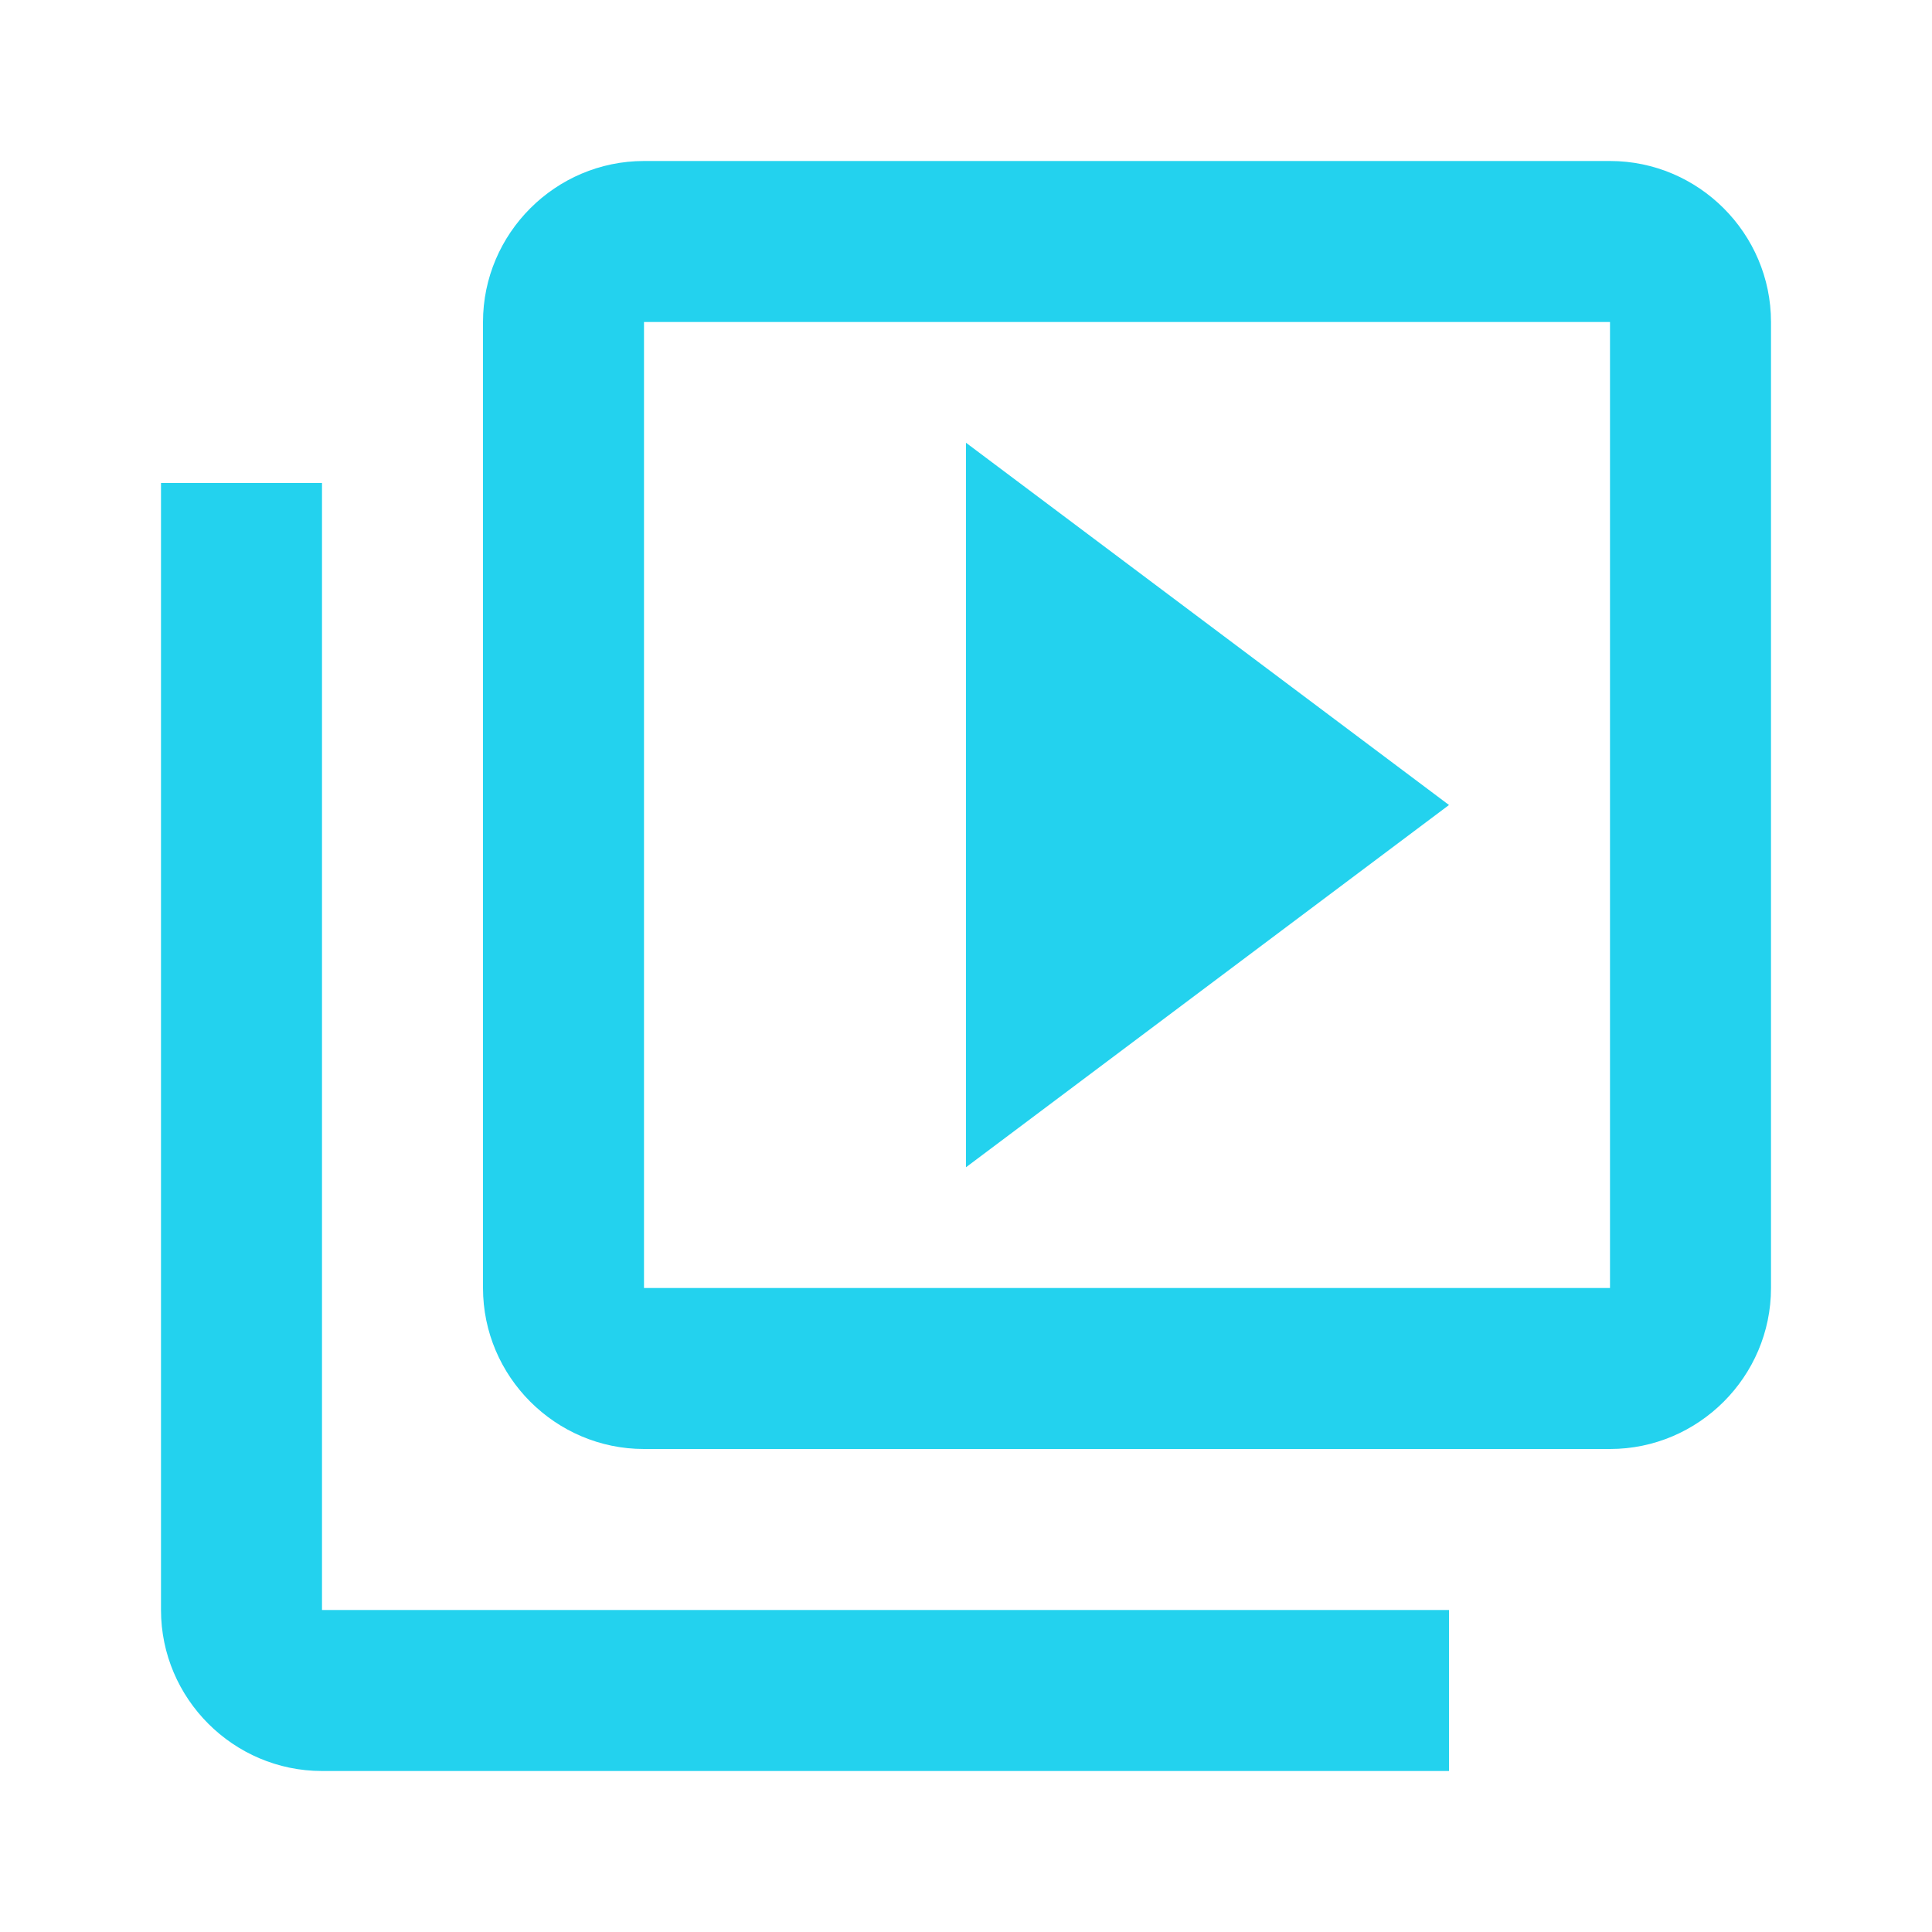
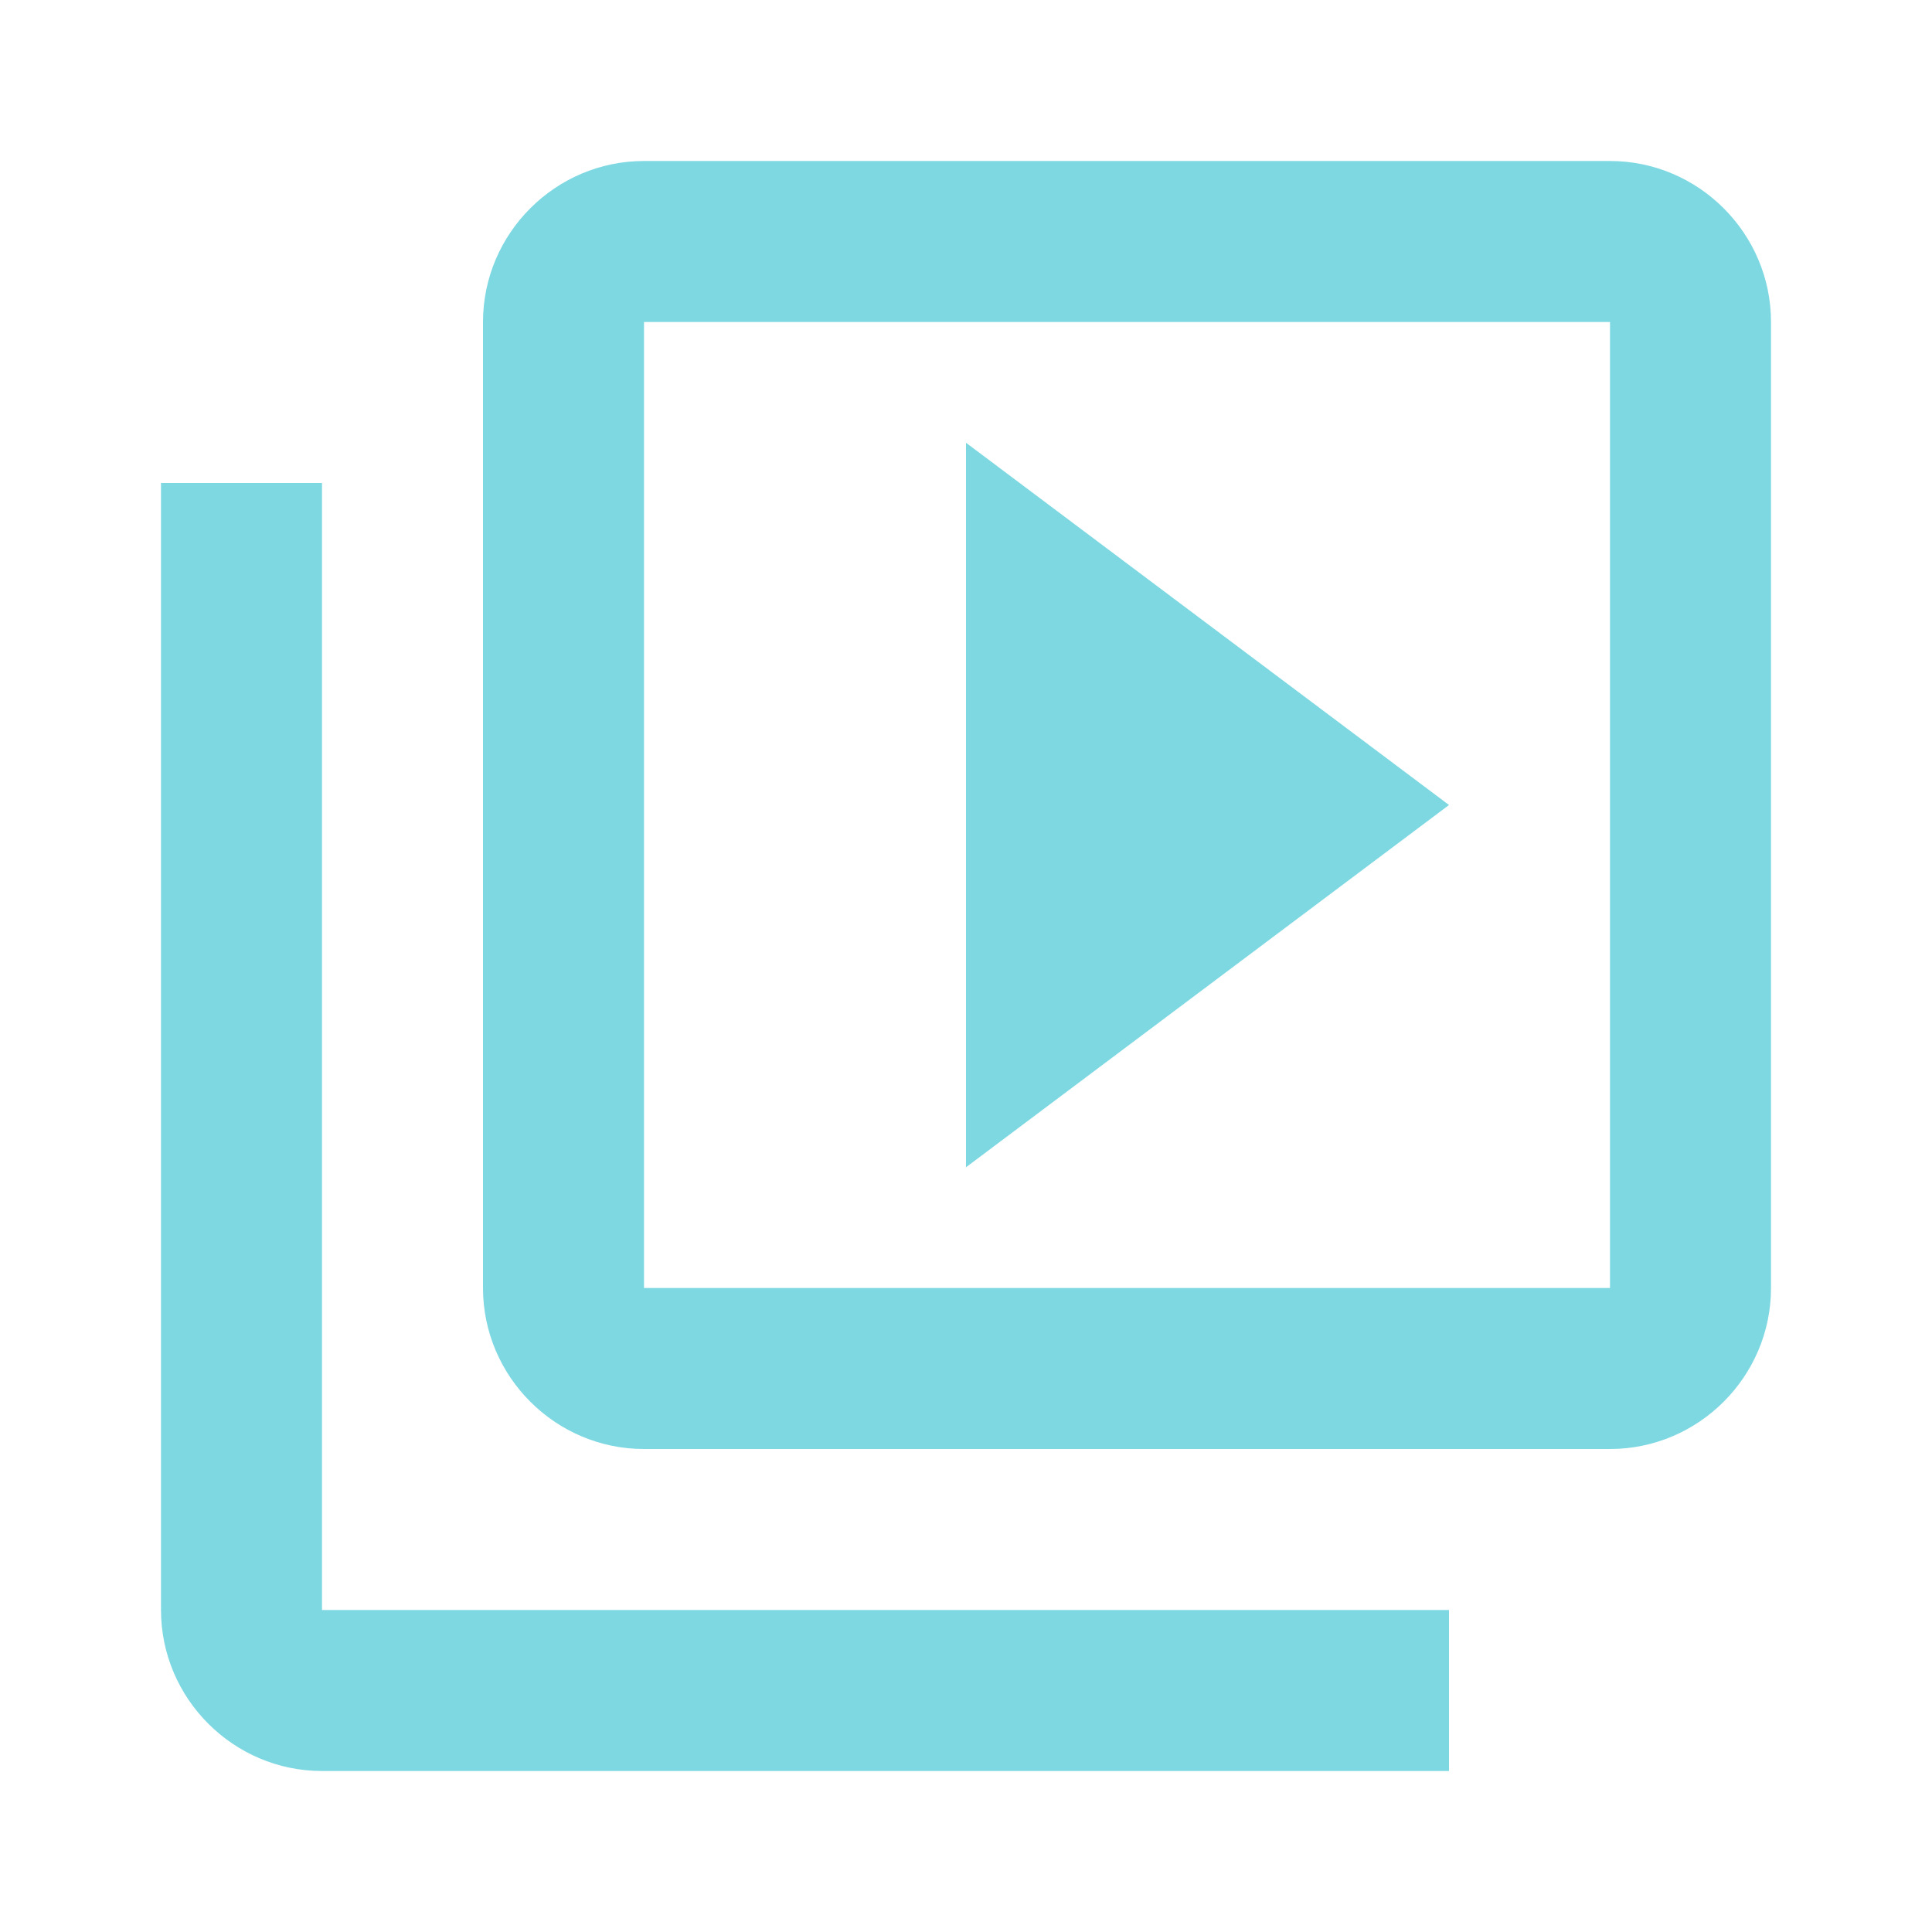
- <svg xmlns="http://www.w3.org/2000/svg" height="24" viewBox="0 0 24 24" width="24">
-   <path d="M0 0h24v24H0V0z" fill="none" />
-   <path d="M4 6H2v14c0 1.1.9 2 2 2h14v-2H4V6zm16-4H8c-1.1 0-2 .9-2 2v12c0 1.1.9 2 2 2h12c1.1 0 2-.9 2-2V4c0-1.1-.9-2-2-2zm0 14H8V4h12v12zM12 5.5v9l6-4.5z" fill="#23d2ee" />
+ <svg xmlns="http://www.w3.org/2000/svg" height="24" viewBox="0 0 24 24" width="24" version="1.1" id="svg2">
+   <defs id="defs2" />
+   <path d="M 0,0 H 24 V 24 H 0 Z" fill="none" id="path1" />
+   <path d="M 4,6 H 2 v 14 c 0,1.1 0.9,2 2,2 H 18 V 20 H 4 Z M 20,2 H 8 C 6.9,2 6,2.9 6,4 v 12 c 0,1.1 0.9,2 2,2 h 12 c 1.1,0 2,-0.9 2,-2 V 4 C 22,2.9 21.1,2 20,2 Z m 0,14 H 8 V 4 H 20 Z M 12,5.5 v 9 L 18,10 Z" fill="#23d2ee" id="path2" style="fill:#7dd8e2;fill-opacity:1" />
</svg>
